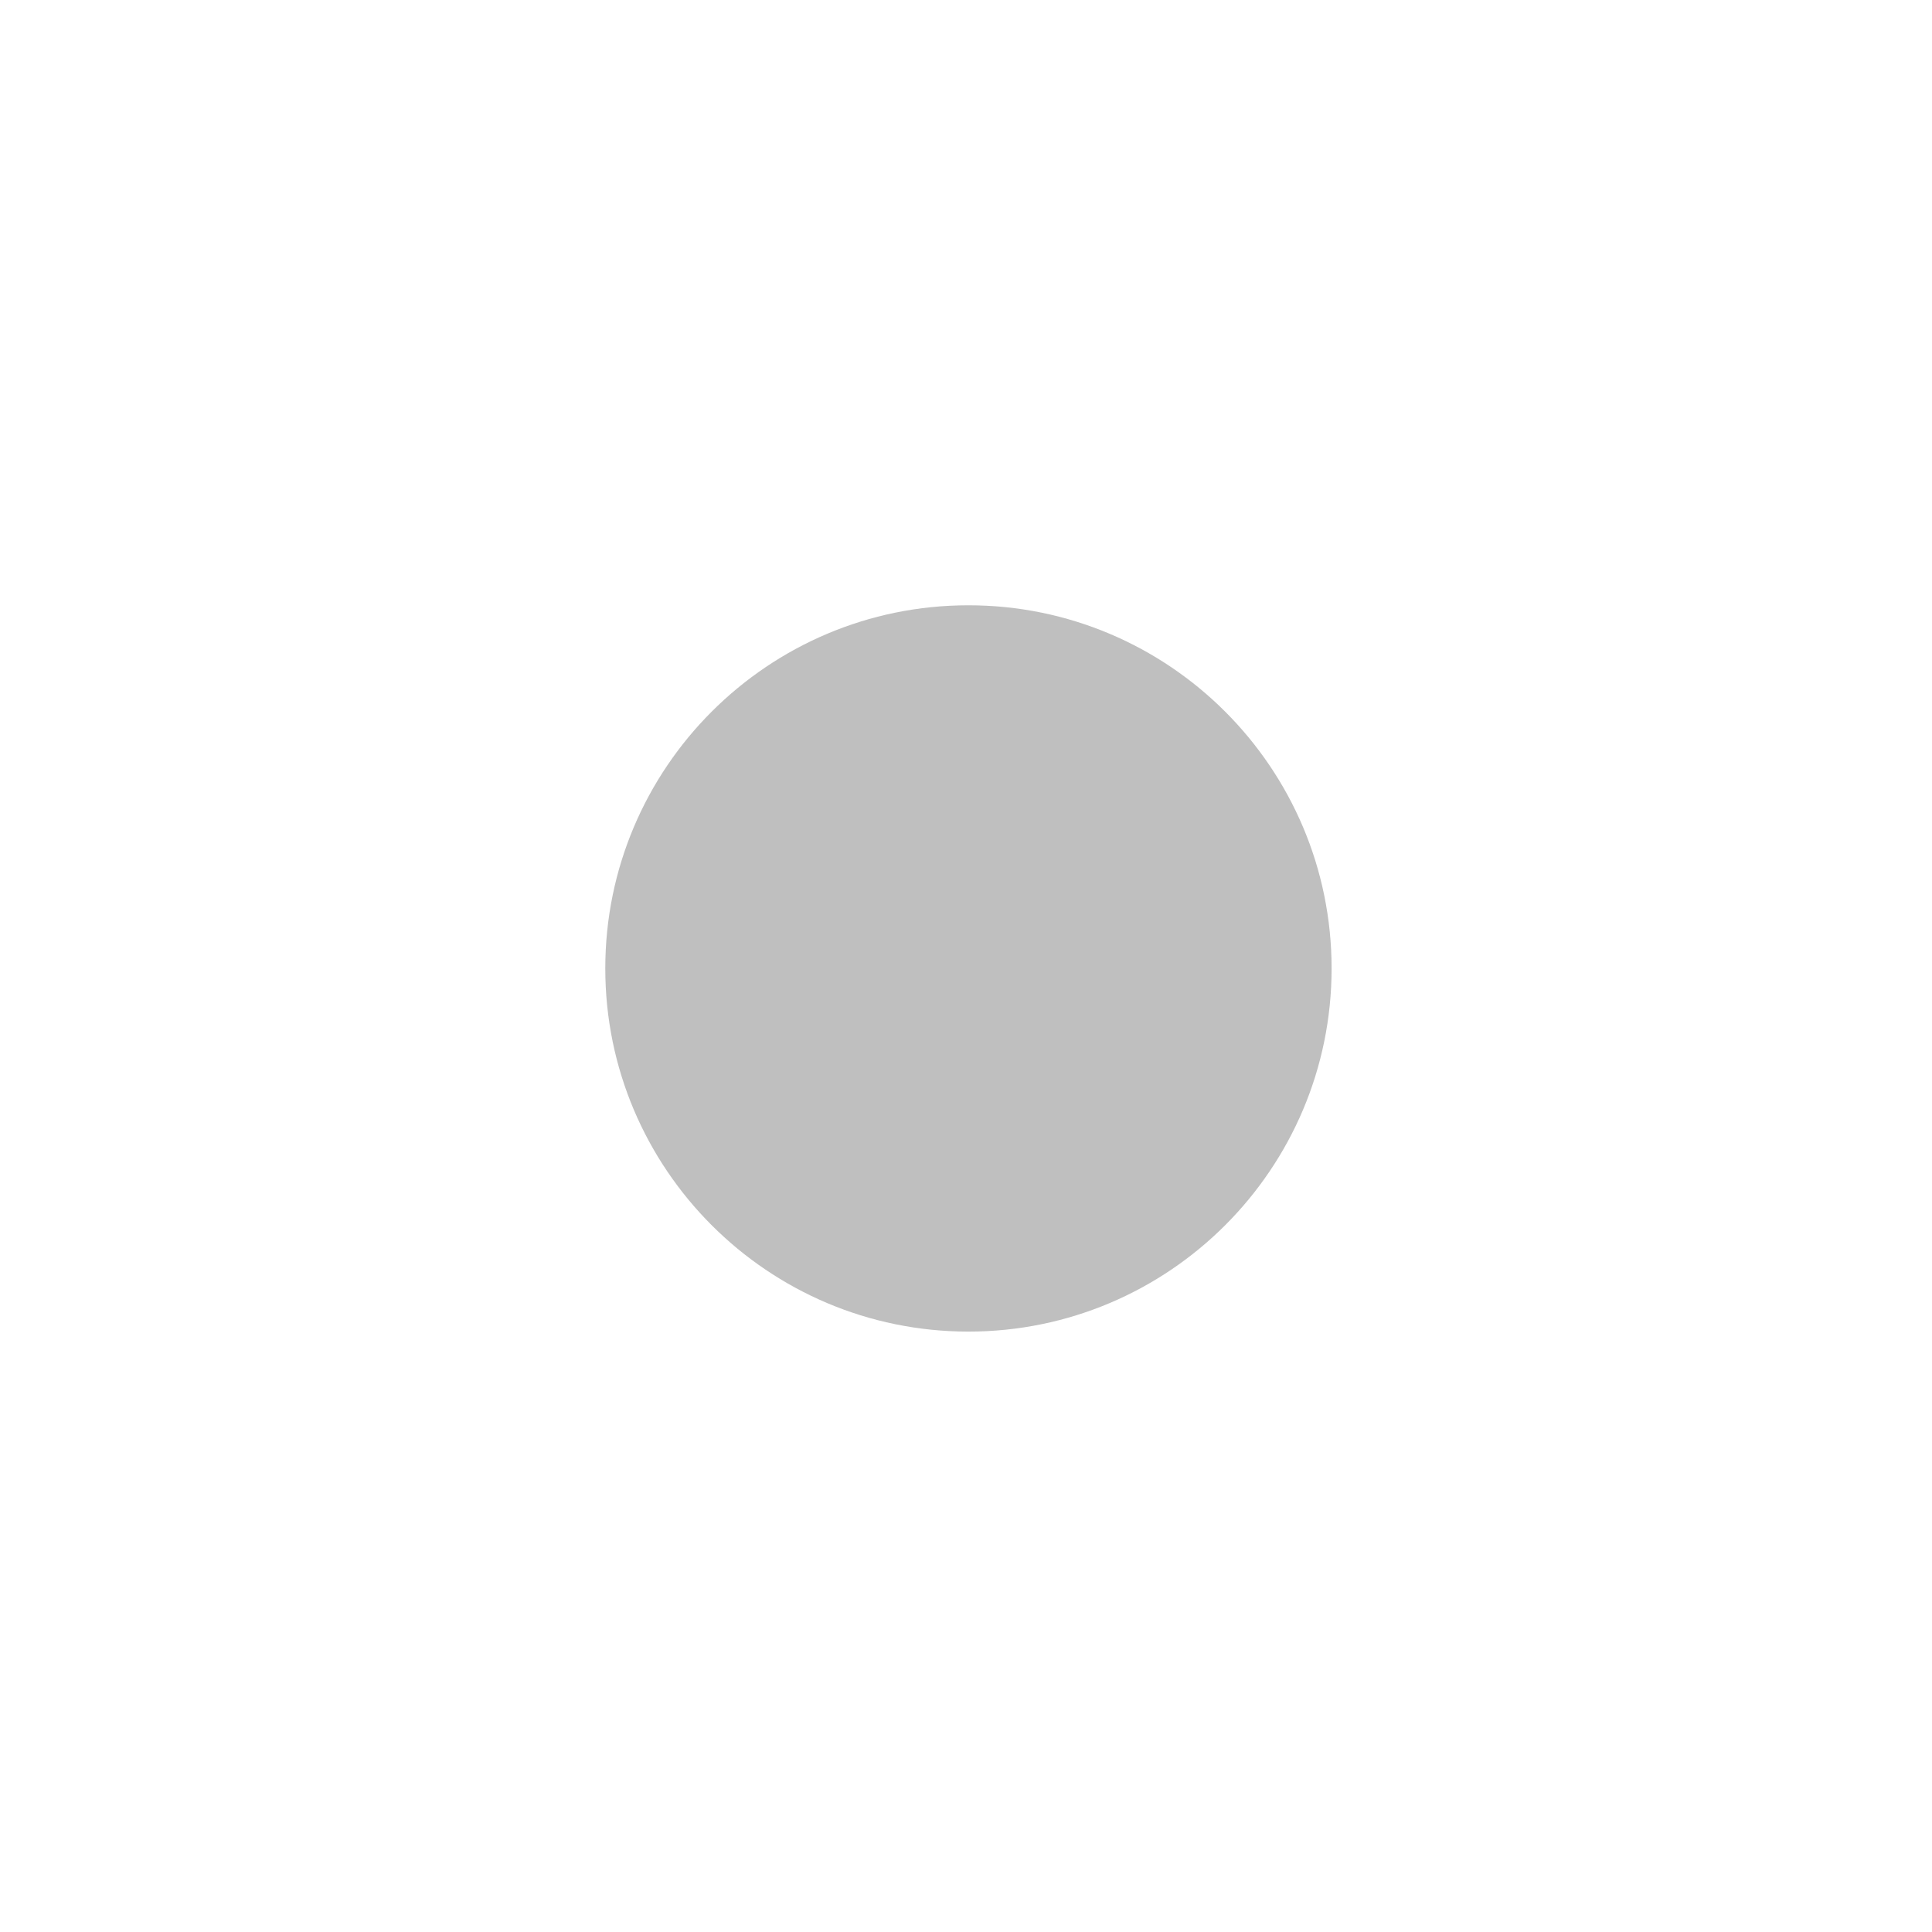
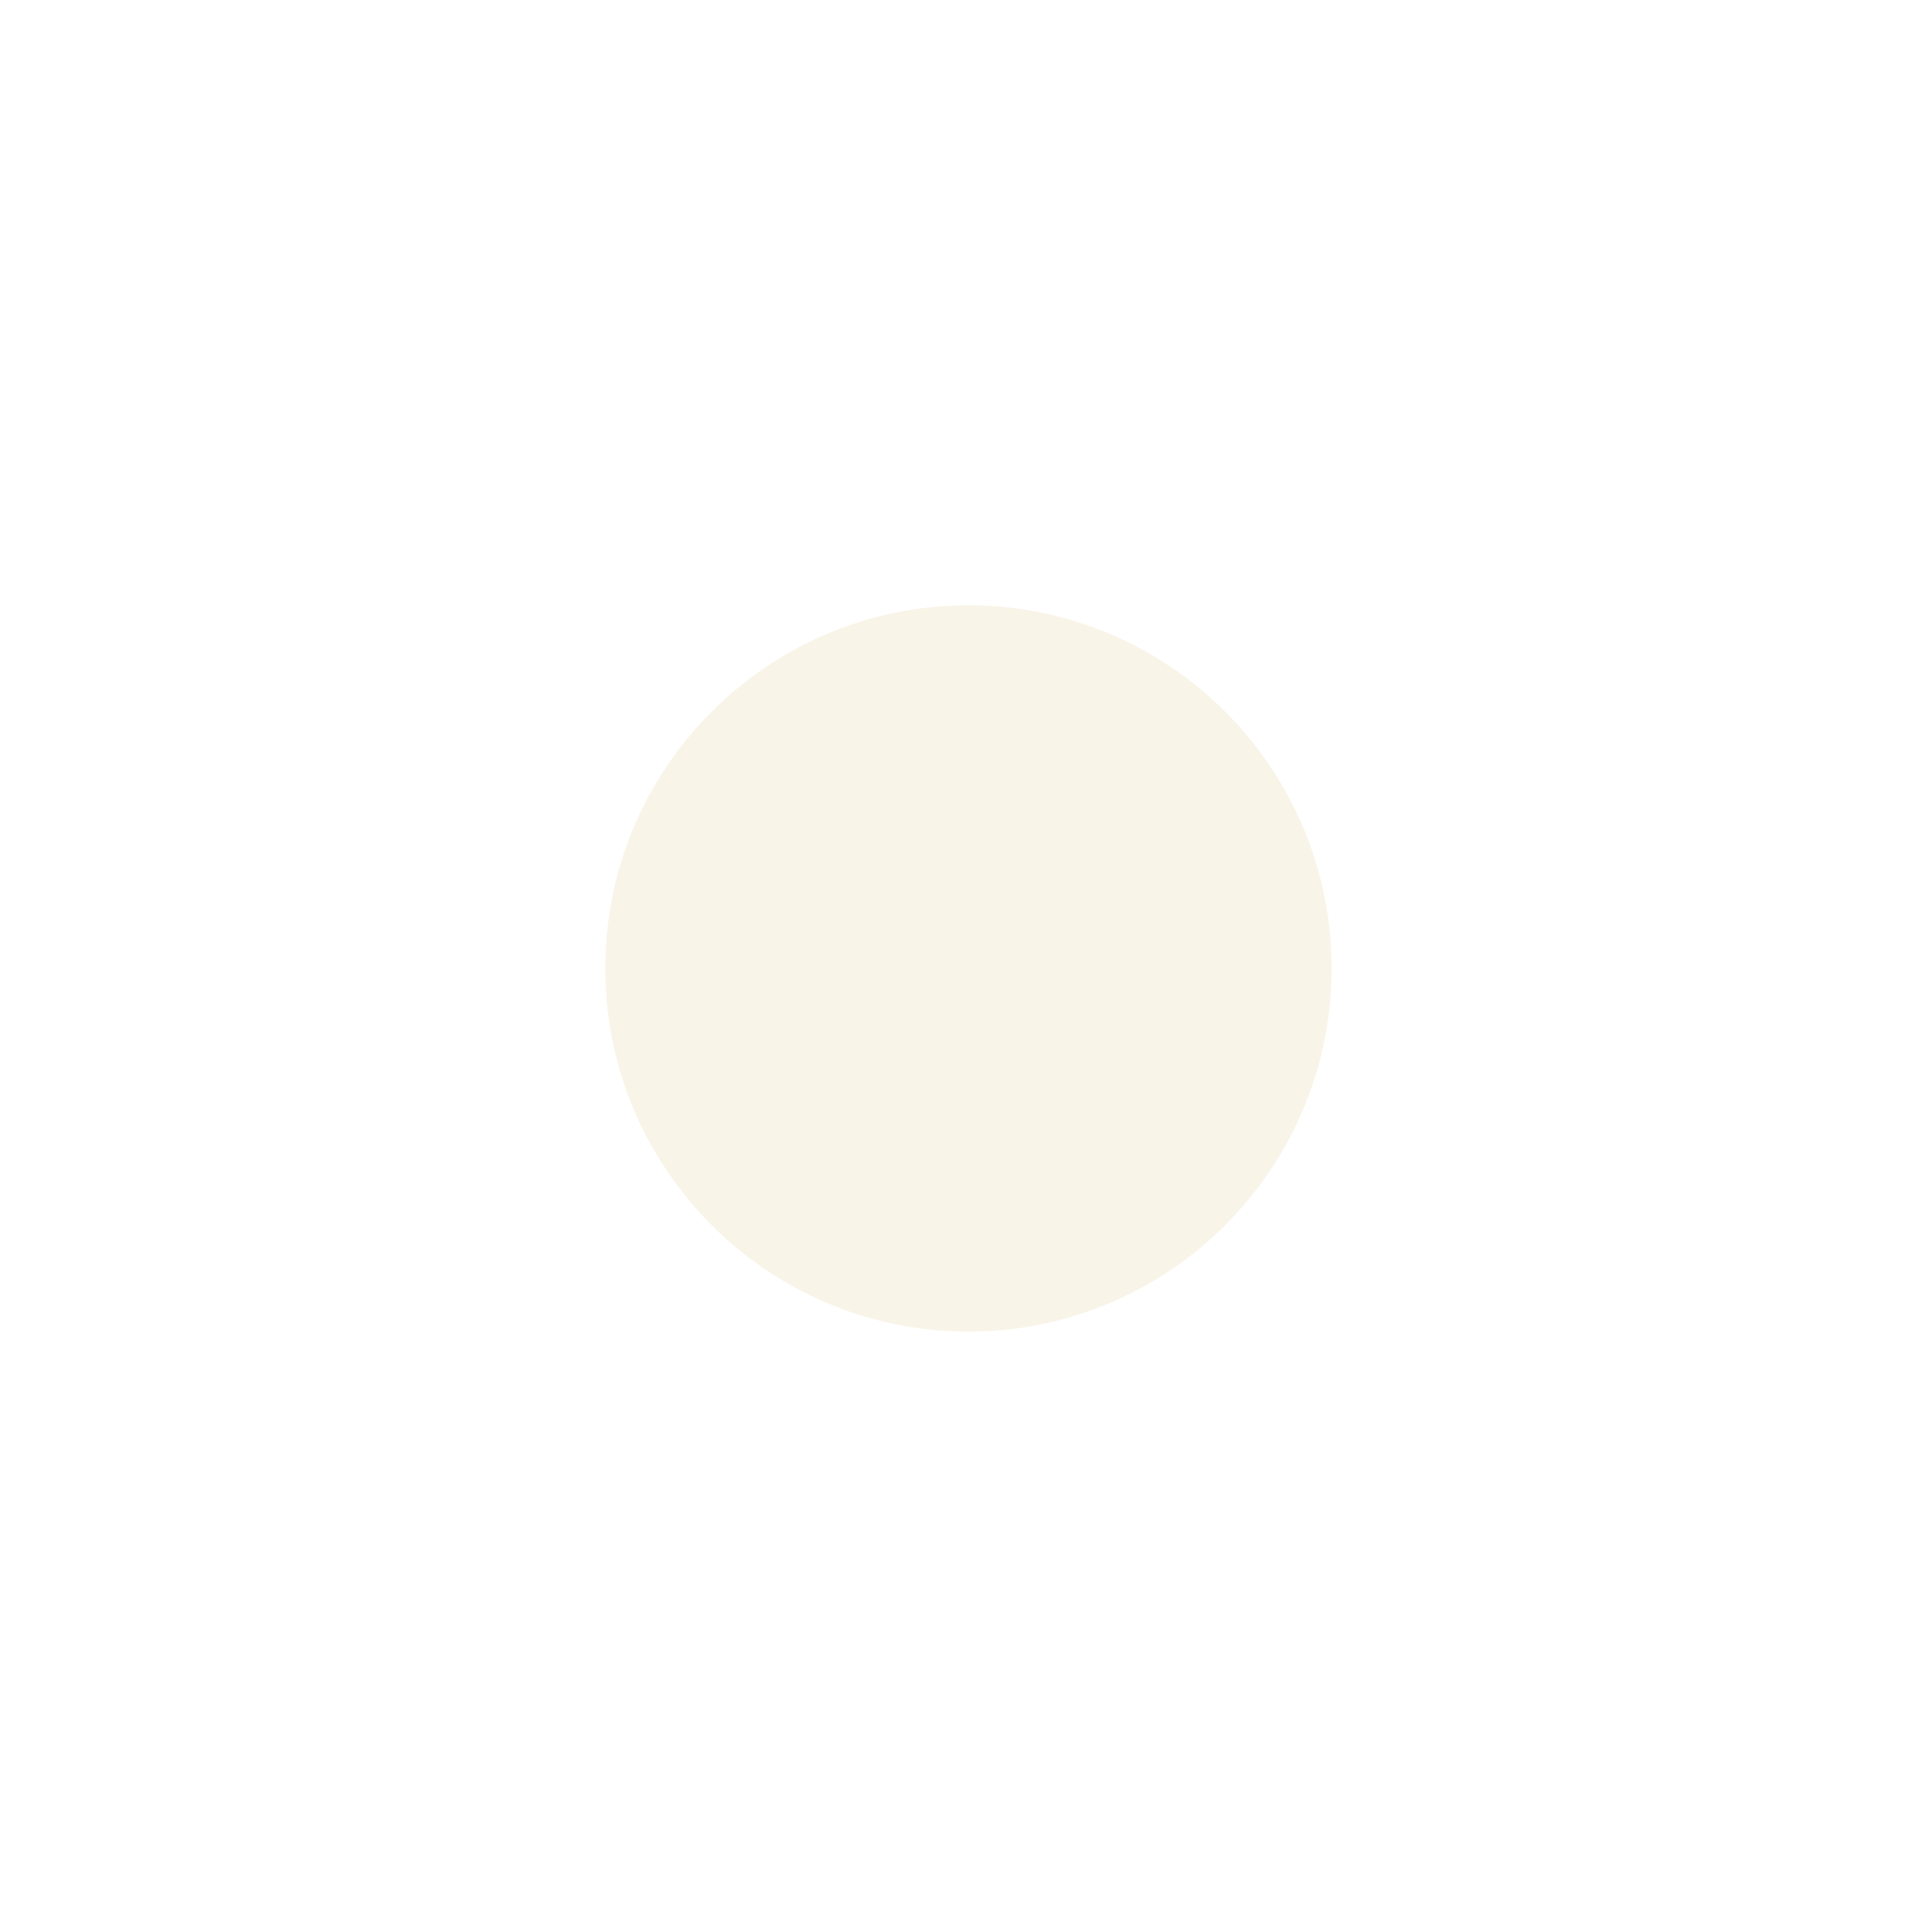
<svg xmlns="http://www.w3.org/2000/svg" width="133pt" height="133pt" viewBox="0 0 133 133" version="1.1">
  <g id="surface1">
-     <path style=" stroke:none;fill-rule:nonzero;fill:#282828;fill-opacity:0.3;" d="M 91.668 66.668 C 91.668 80.469 80.469 91.668 66.668 91.668 C 52.863 91.668 41.668 80.469 41.668 66.668 C 41.668 52.863 52.863 41.668 66.668 41.668 C 80.469 41.668 91.668 52.863 91.668 66.668 Z M 91.668 66.668 " />
+     <path style=" stroke:none;fill-rule:nonzero;fill:#ebdbb2;fill-opacity:0.3;" d="M 91.668 66.668 C 91.668 80.469 80.469 91.668 66.668 91.668 C 52.863 91.668 41.668 80.469 41.668 66.668 C 41.668 52.863 52.863 41.668 66.668 41.668 C 80.469 41.668 91.668 52.863 91.668 66.668 Z M 91.668 66.668 " />
  </g>
</svg>
